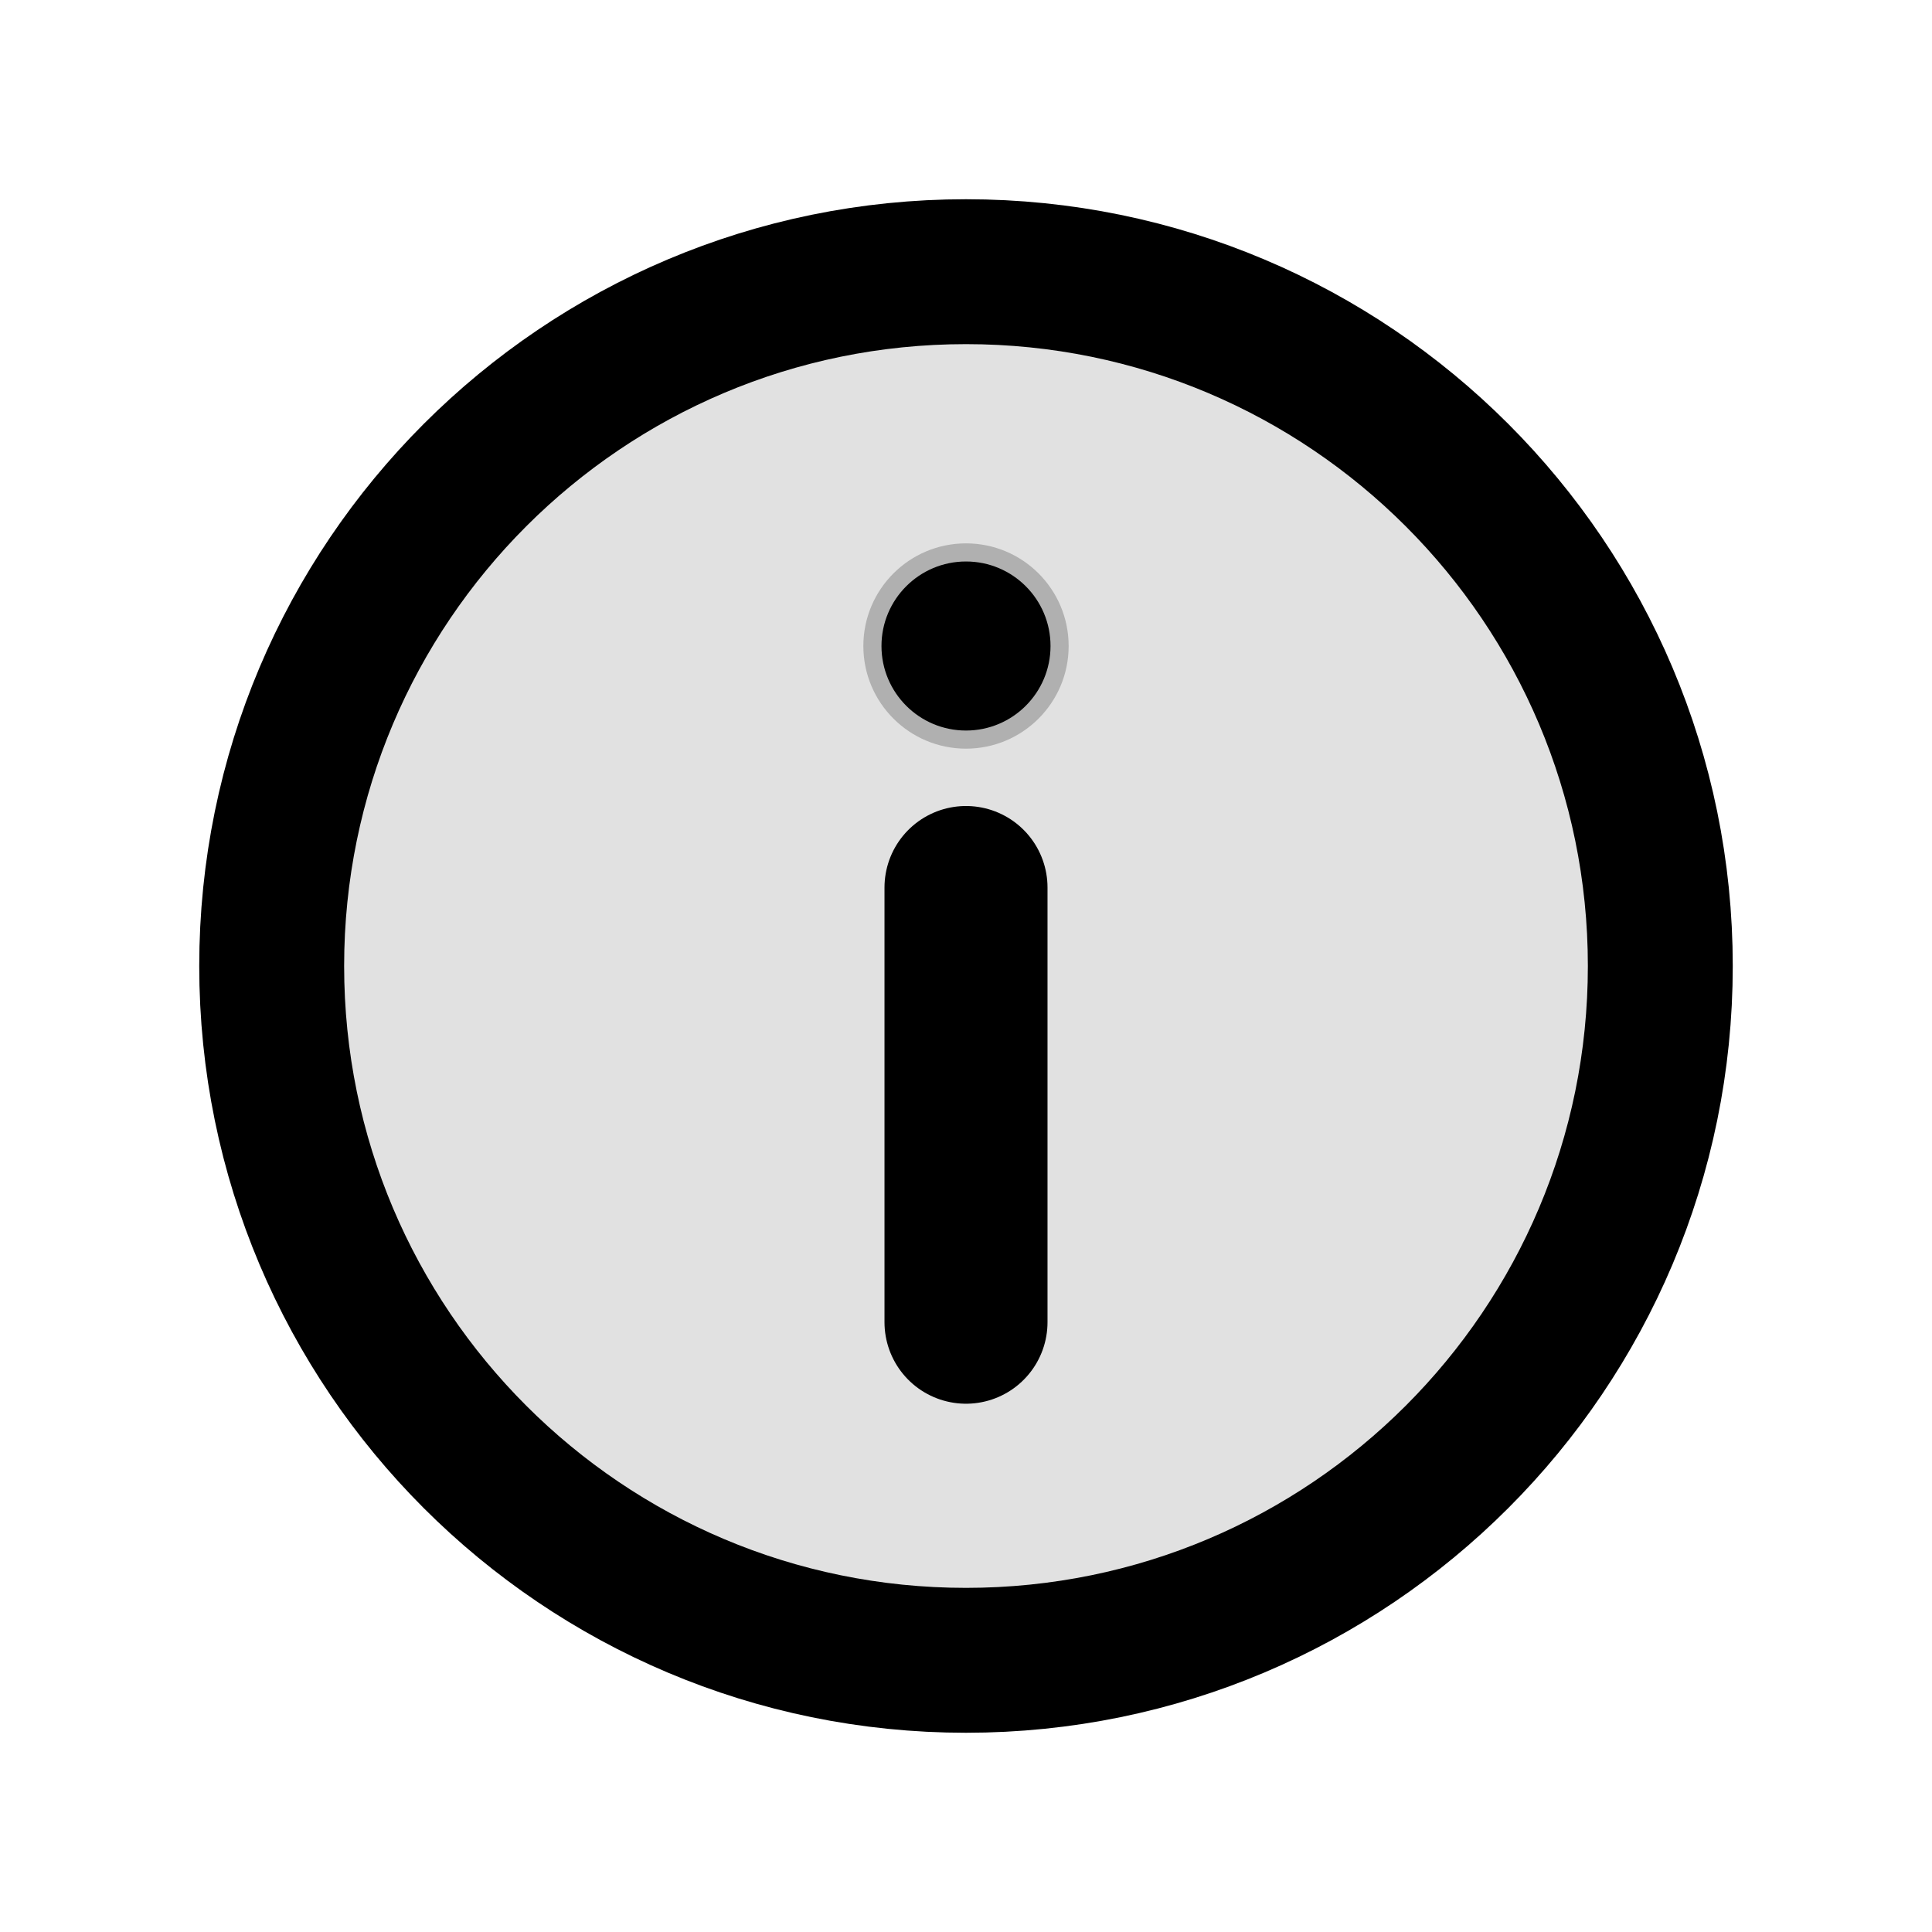
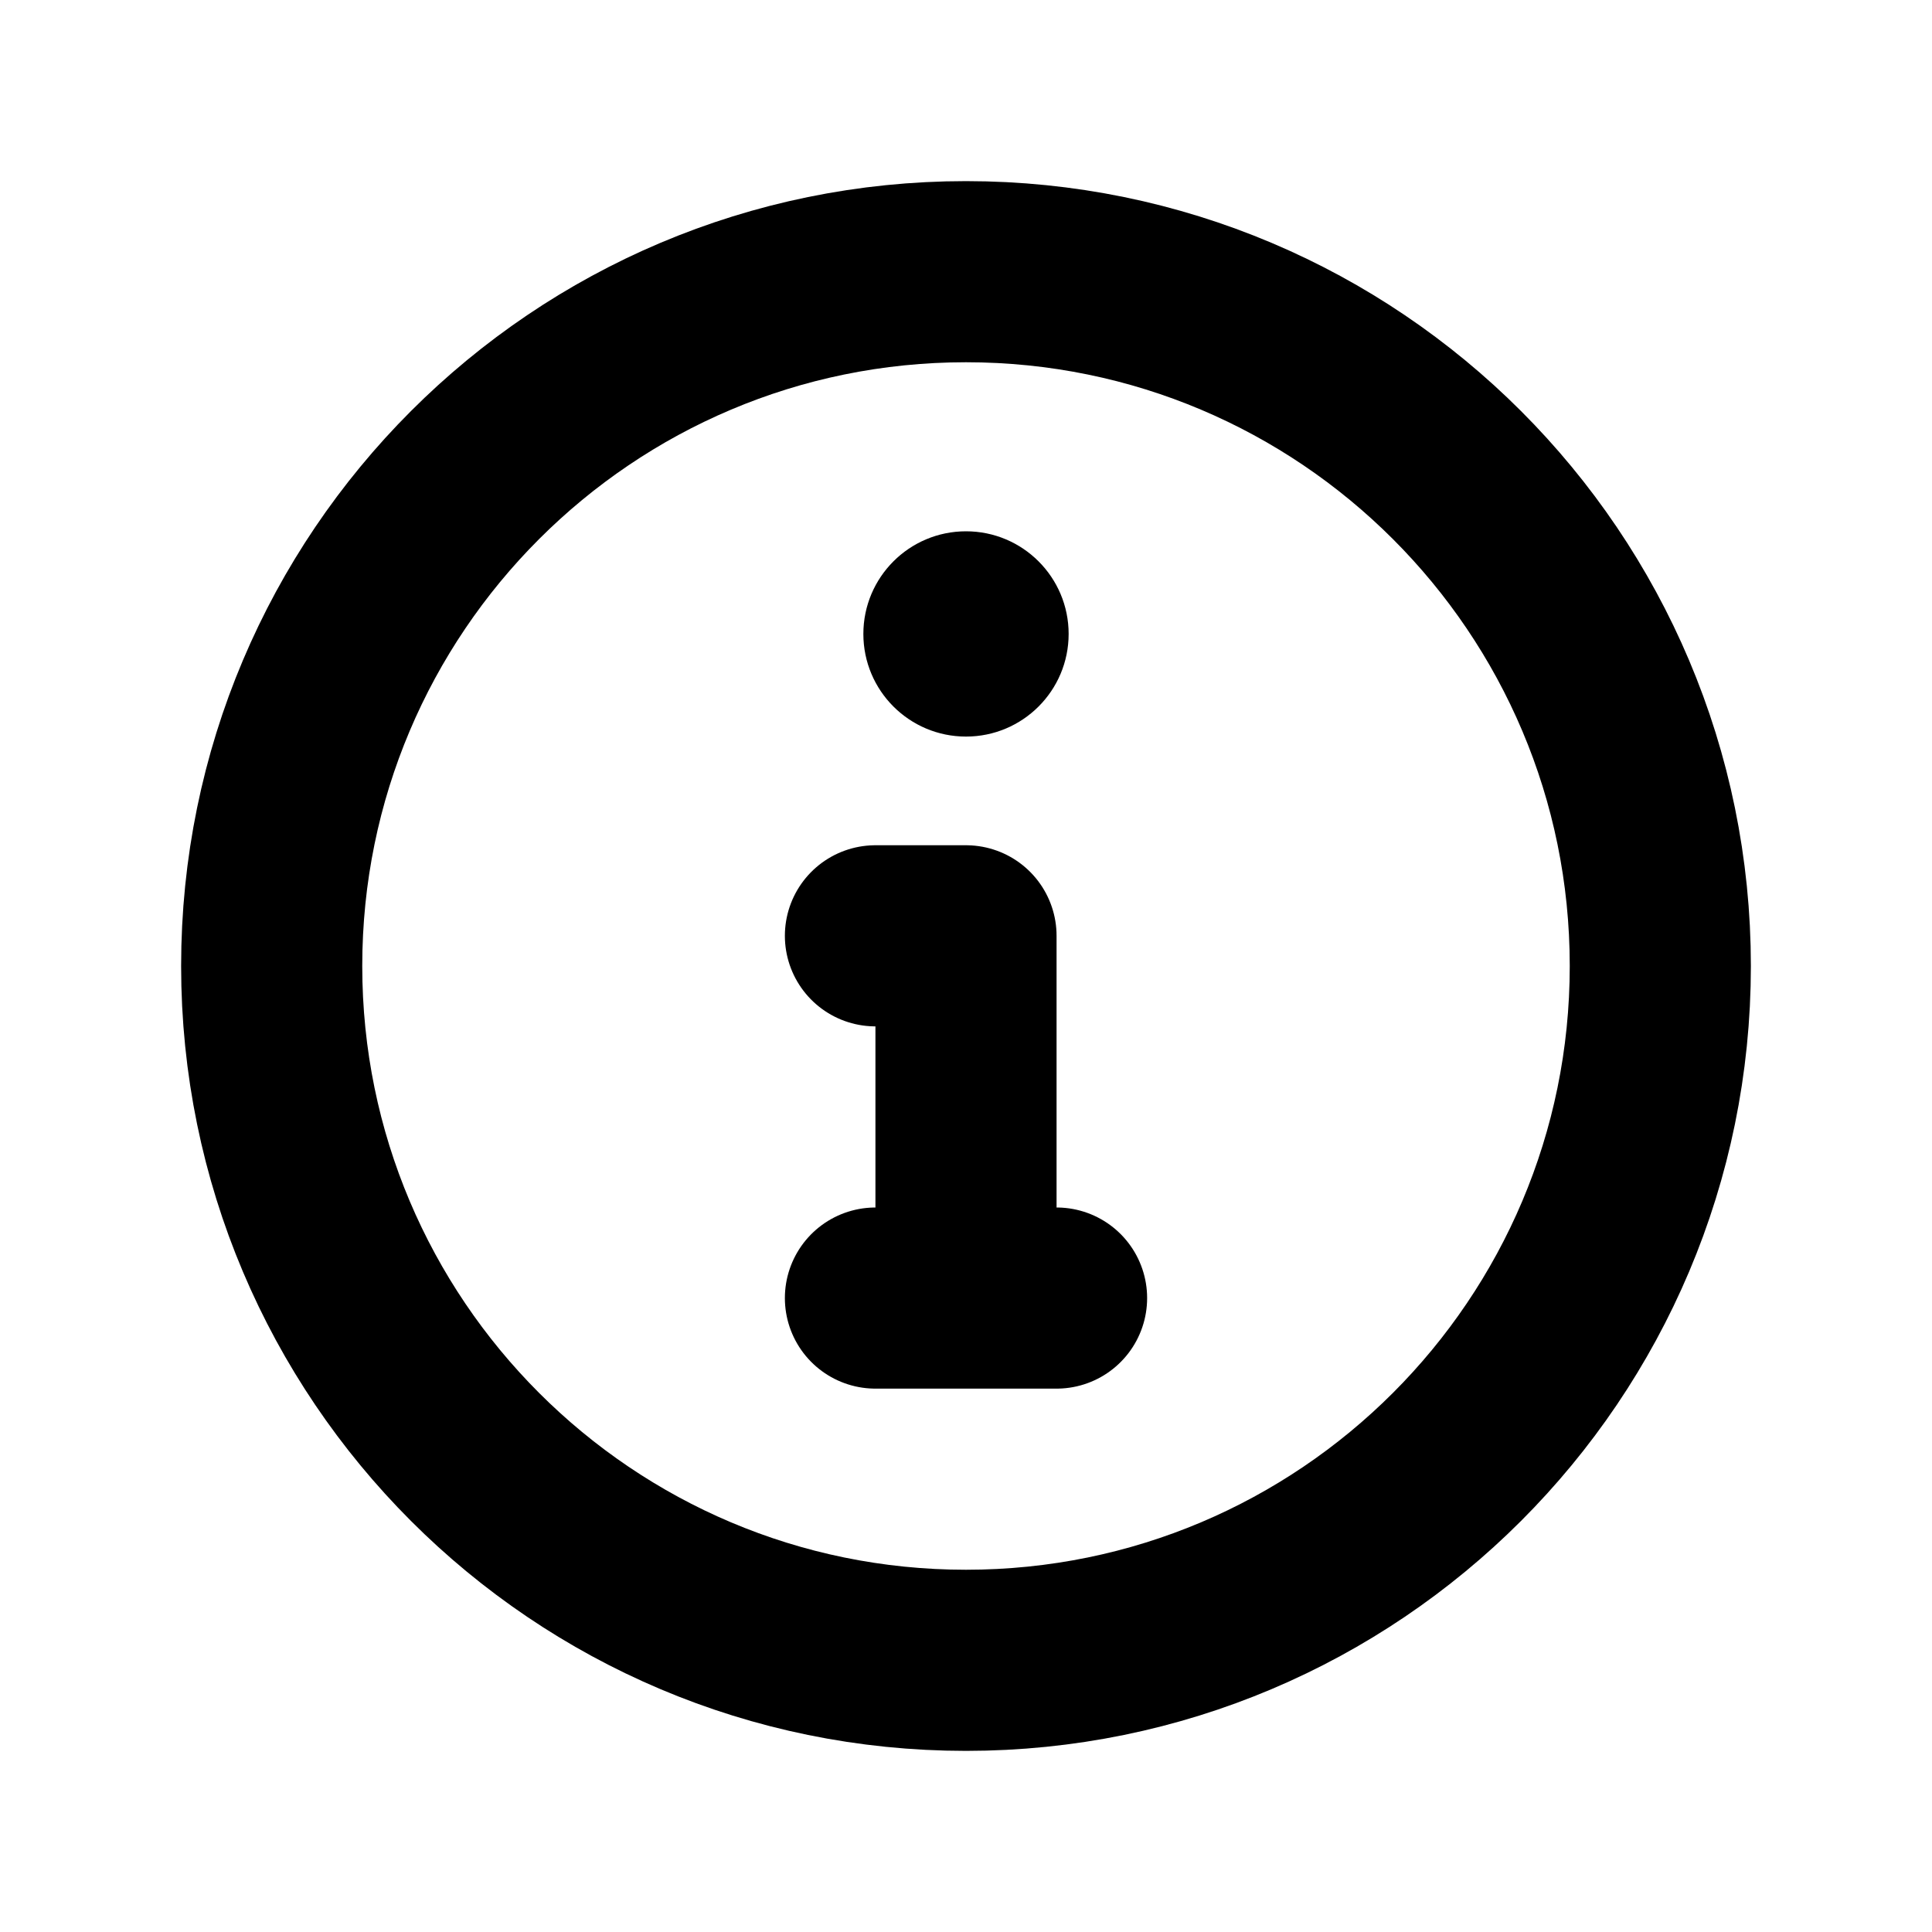
- <svg xmlns="http://www.w3.org/2000/svg" viewBox="0 0 16 16" fill="none">
-   <circle cx="8" cy="8" r="5.75" fill="currentColor" opacity="0.12" />
-   <circle cx="8" cy="8" r="5.75" stroke="currentColor" stroke-width="1.2" />
-   <circle cx="8" cy="5.35" r="0.85" fill="currentColor" opacity="0.22" />
-   <circle cx="8" cy="5.35" r="0.7" fill="currentColor" />
-   <path d="M8 7.35v3.6" stroke="currentColor" stroke-width="1.35" stroke-linecap="round" />
+ <svg xmlns="http://www.w3.org/2000/svg" width="16" height="16" viewBox="0 0 16 16" fill="none" stroke="currentColor" stroke-width="1.5" stroke-linecap="round" stroke-linejoin="round">
+   <circle cx="8" cy="8" r="5.75" />
+   <circle cx="8" cy="5.25" r="0.85" fill="currentColor" stroke="none" />
+   <path d="M7.25 7.75H8v3m-.75 0h1.5" />
</svg>
